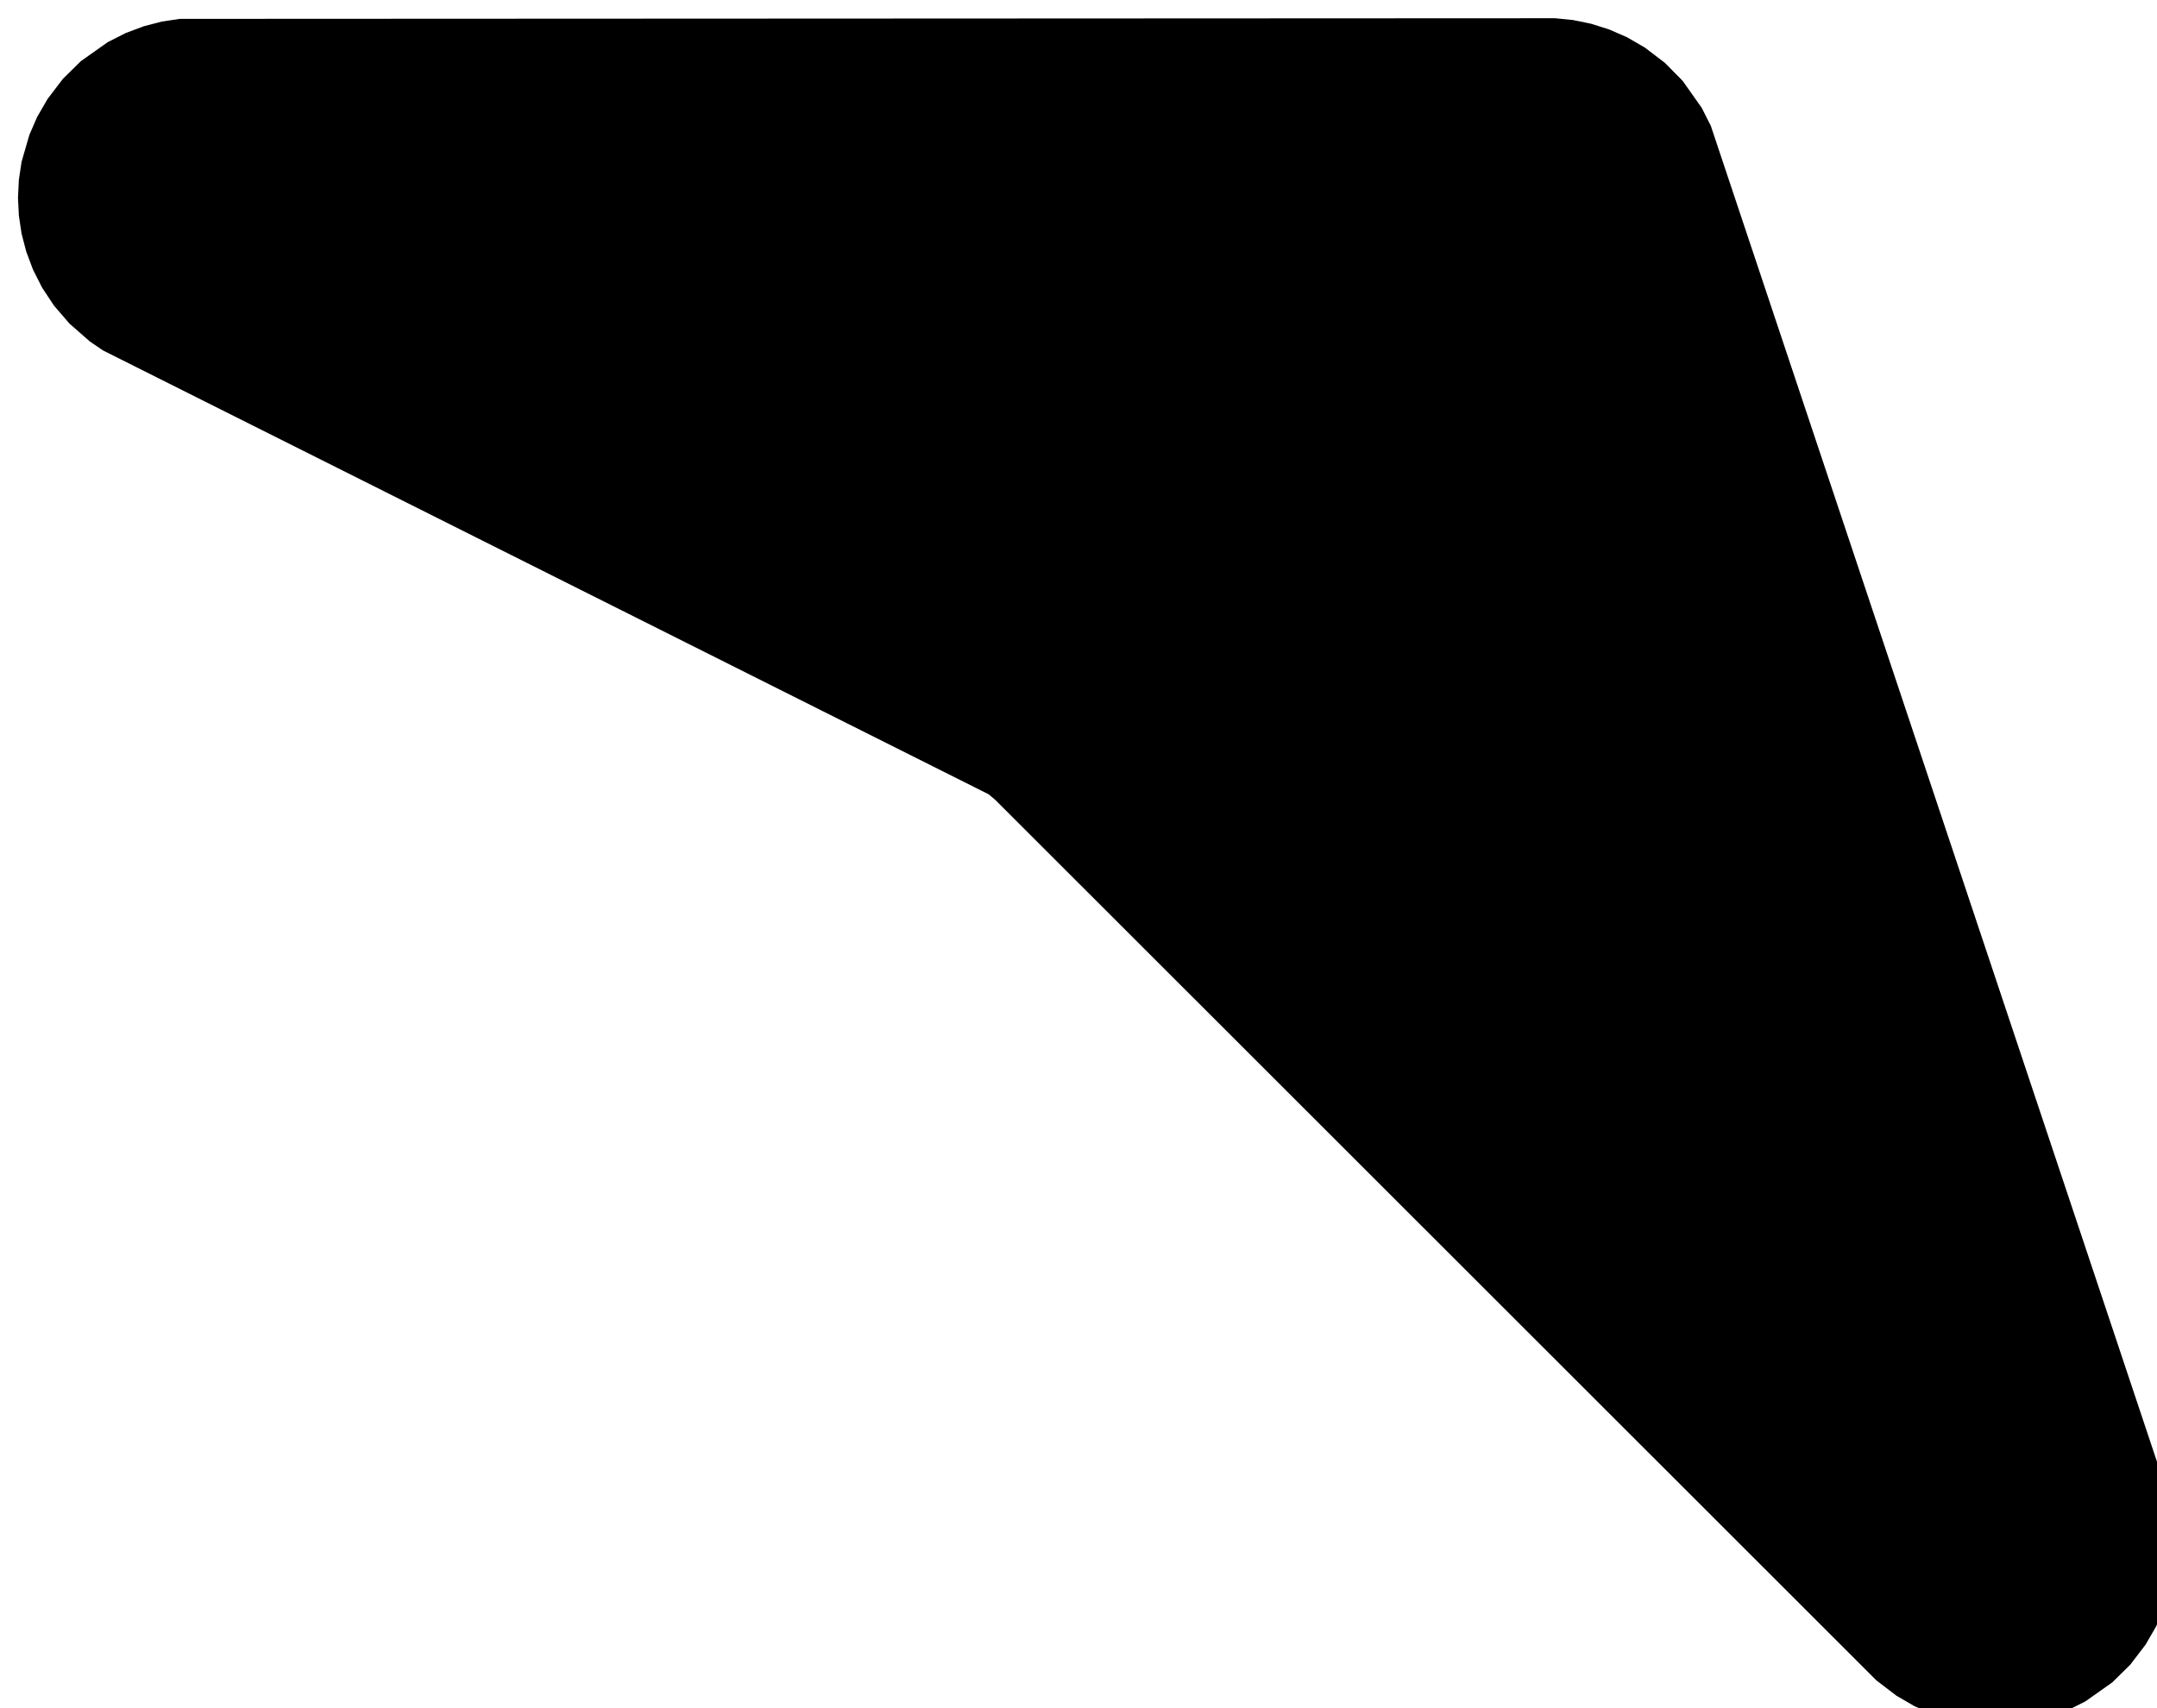
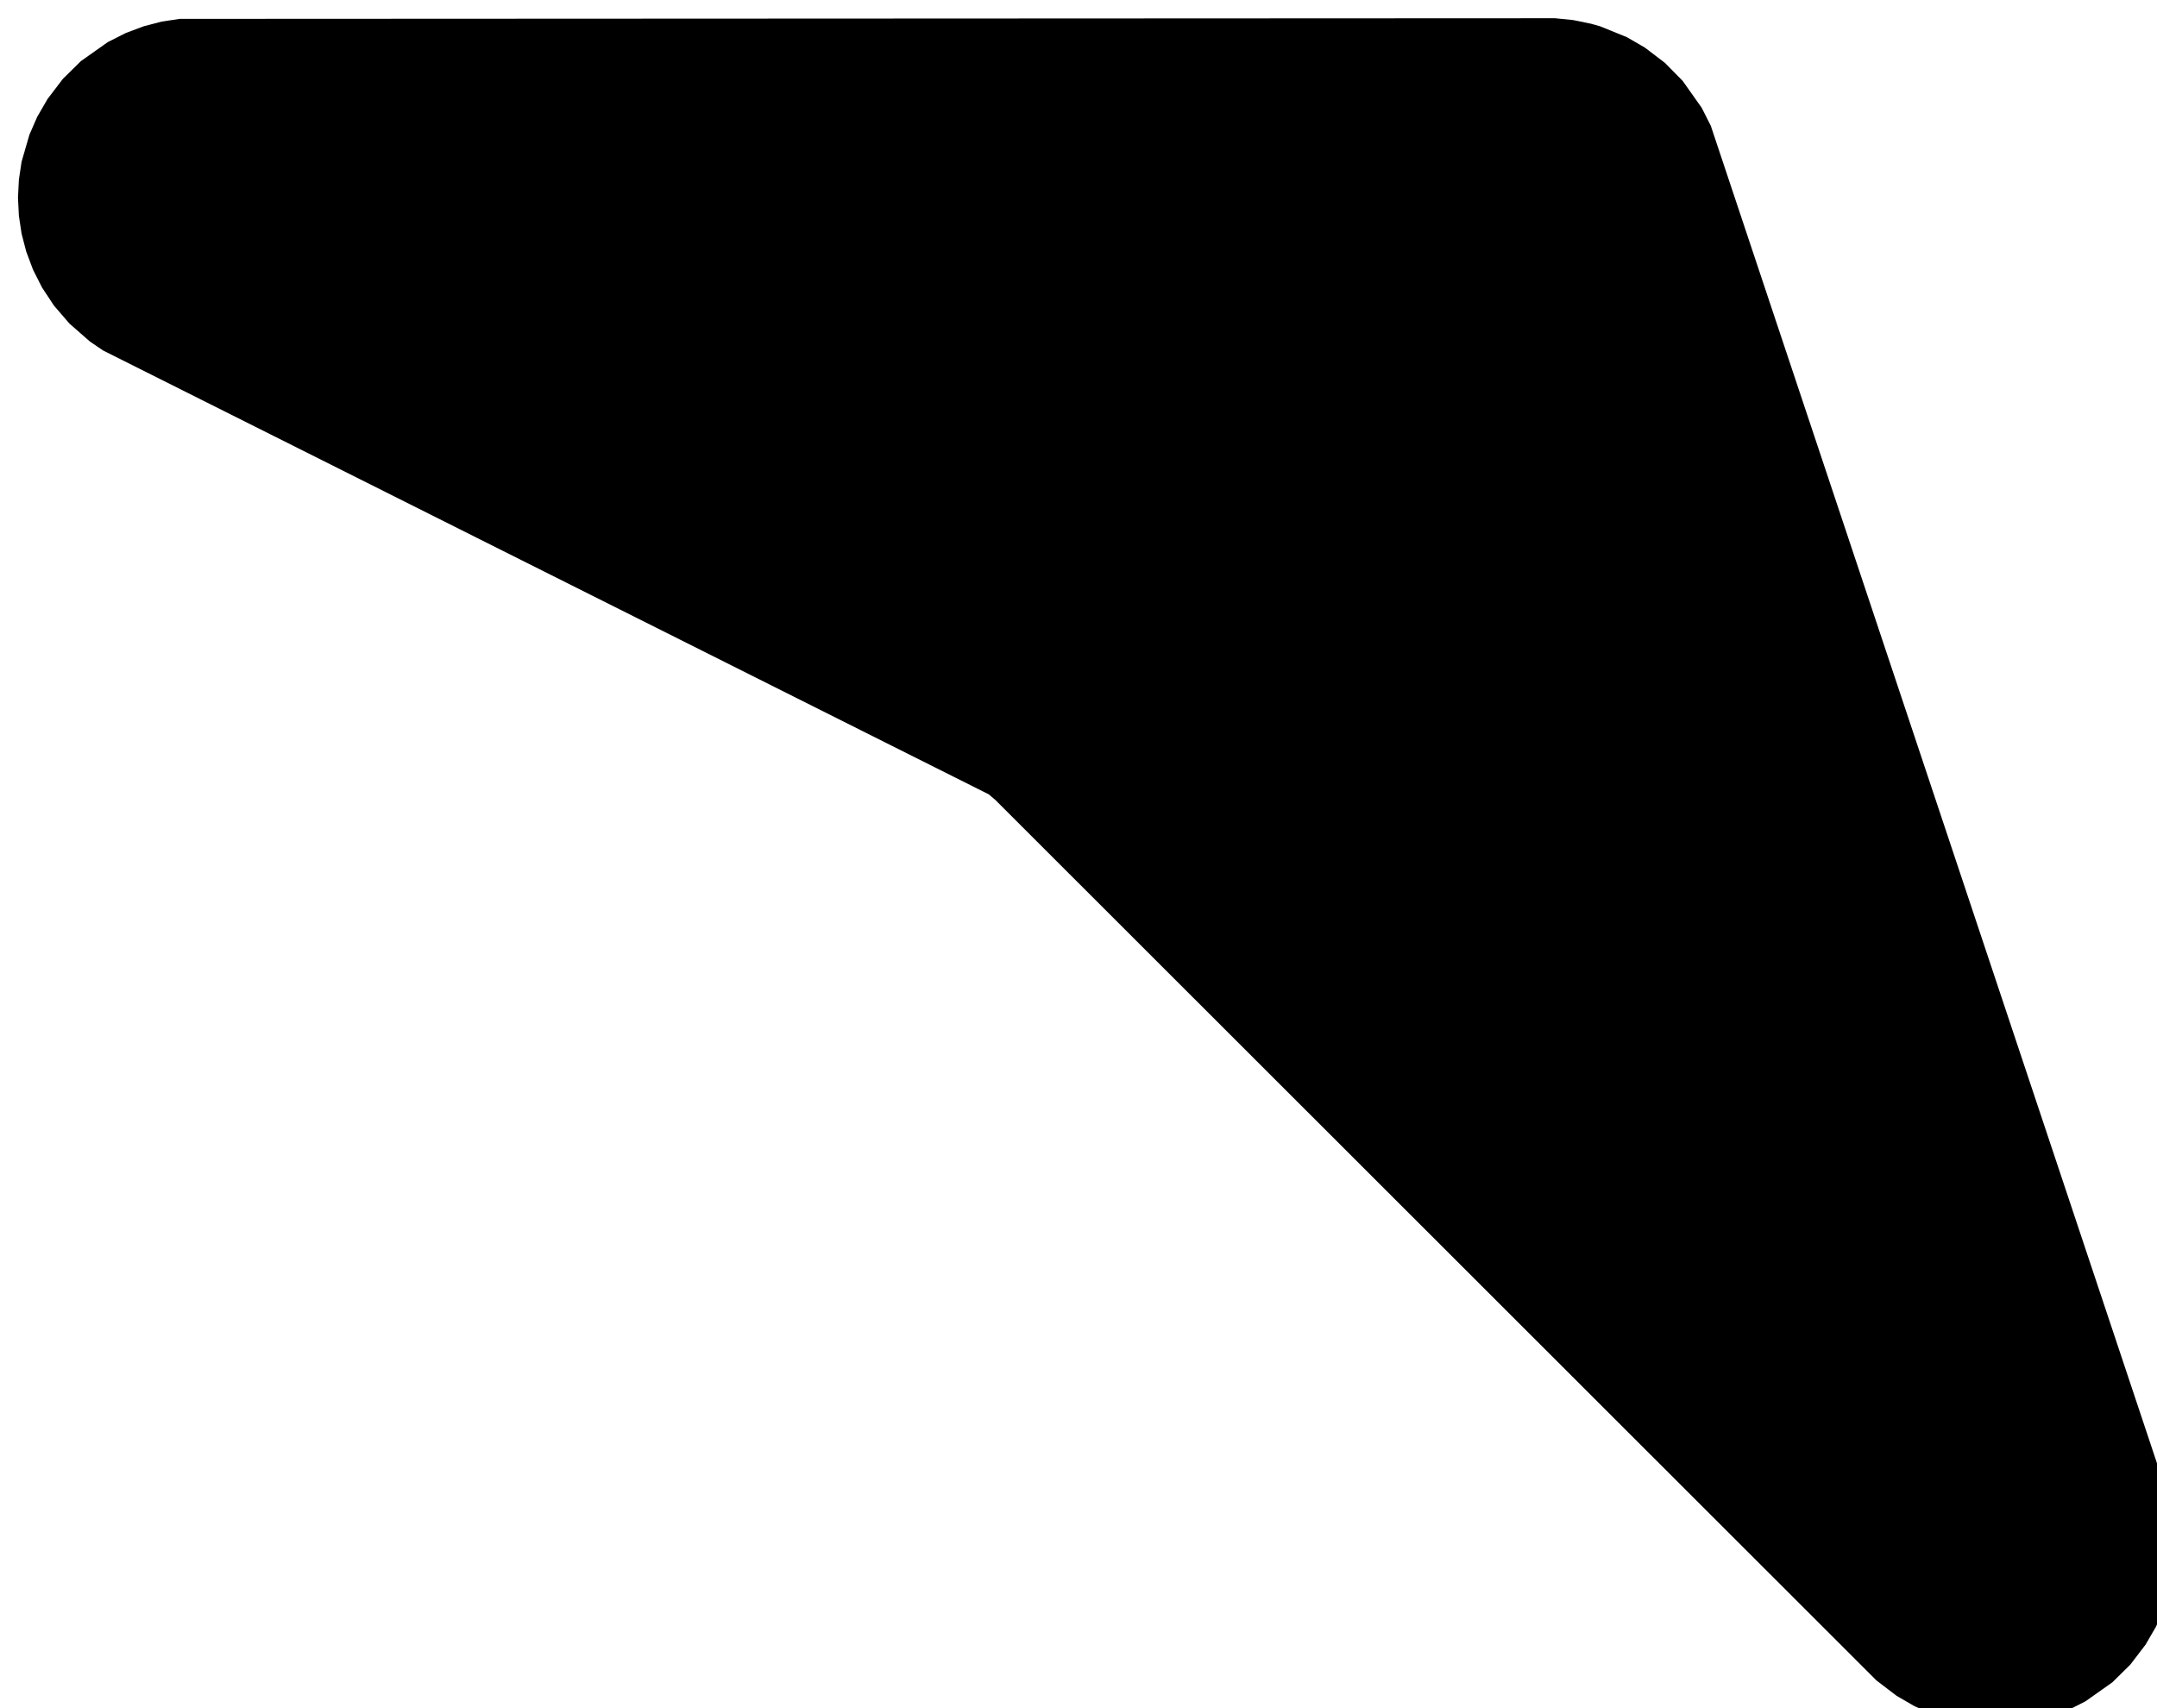
<svg xmlns="http://www.w3.org/2000/svg">
-   <path fill-rule="evenodd" style="fill: rgb(0, 0, 0); stroke: none; stroke-width: none;" d="M2.00,22.00 L2.10,24.00 L2.40,26.00 L2.92,28.00 L3.67,30.00 L4.68,32.00 L6.00,34.00 L7.72,36.00 L10.00,38.00 L11.47,39.00 L110.00,88.39 L110.72,89.00 L208.77,187.00 L211.00,188.70 L213.00,189.86 L215.00,190.73 L218.00,191.60 L220.00,191.90 L222.00,192.00 L224.00,191.90 L226.00,191.60 L228.00,191.08 L230.00,190.33 L232.00,189.32 L235.00,187.20 L237.00,185.23 L238.70,183.00 L239.86,181.00 L240.73,179.00 L241.36,177.00 L241.77,175.00 L241.97,173.00 L241.97,171.00 L241.77,169.00 L241.36,167.00 L240.00,162.75 L239.75,162.00 L190.33,14.00 L189.32,12.00 L187.20,9.00 L185.23,7.00 L183.00,5.30 L181.00,4.14 L179.00,3.27 L177.00,2.64 L175.00,2.23 L173.00,2.03 L20.00,2.10 L18.00,2.40 L16.00,2.92 L14.00,3.67 L12.00,4.68 L9.00,6.80 L7.00,8.77 L5.30,11.00 L4.14,13.00 L3.27,15.00 L2.40,18.00 L2.10,20.00 L2.00,22.00 " />
+   <path fill-rule="evenodd" style="fill: rgb(0, 0, 0); stroke: none; stroke-width: none;" d="M2.00,22.00 L2.10,24.00 L2.40,26.00 L2.92,28.00 L3.67,30.00 L4.68,32.00 L6.00,34.00 L7.72,36.00 L10.00,38.00 L11.47,39.00 L110.00,88.39 L110.72,89.00 L208.77,187.00 L211.00,188.70 L213.00,189.86 L215.00,190.73 L218.00,191.60 L220.00,191.90 L222.00,192.00 L224.00,191.90 L226.00,191.60 L228.00,191.08 L230.00,190.33 L232.00,189.32 L235.00,187.20 L237.00,185.23 L238.70,183.00 L239.86,181.00 L240.73,179.00 L241.36,177.00 L241.77,175.00 L241.97,173.00 L241.97,171.00 L241.77,169.00 L241.36,167.00 L190.33,14.00 L189.32,12.00 L187.20,9.00 L185.23,7.00 L183.00,5.30 L181.00,4.14 L178.00,2.92 L177.00,2.64 L175.00,2.23 L173.00,2.03 L20.00,2.10 L18.00,2.40 L16.00,2.92 L14.00,3.67 L12.00,4.68 L9.00,6.80 L7.00,8.77 L5.30,11.00 L4.14,13.00 L3.27,15.00 L2.40,18.00 L2.10,20.00 L2.00,22.00 " />
</svg>
